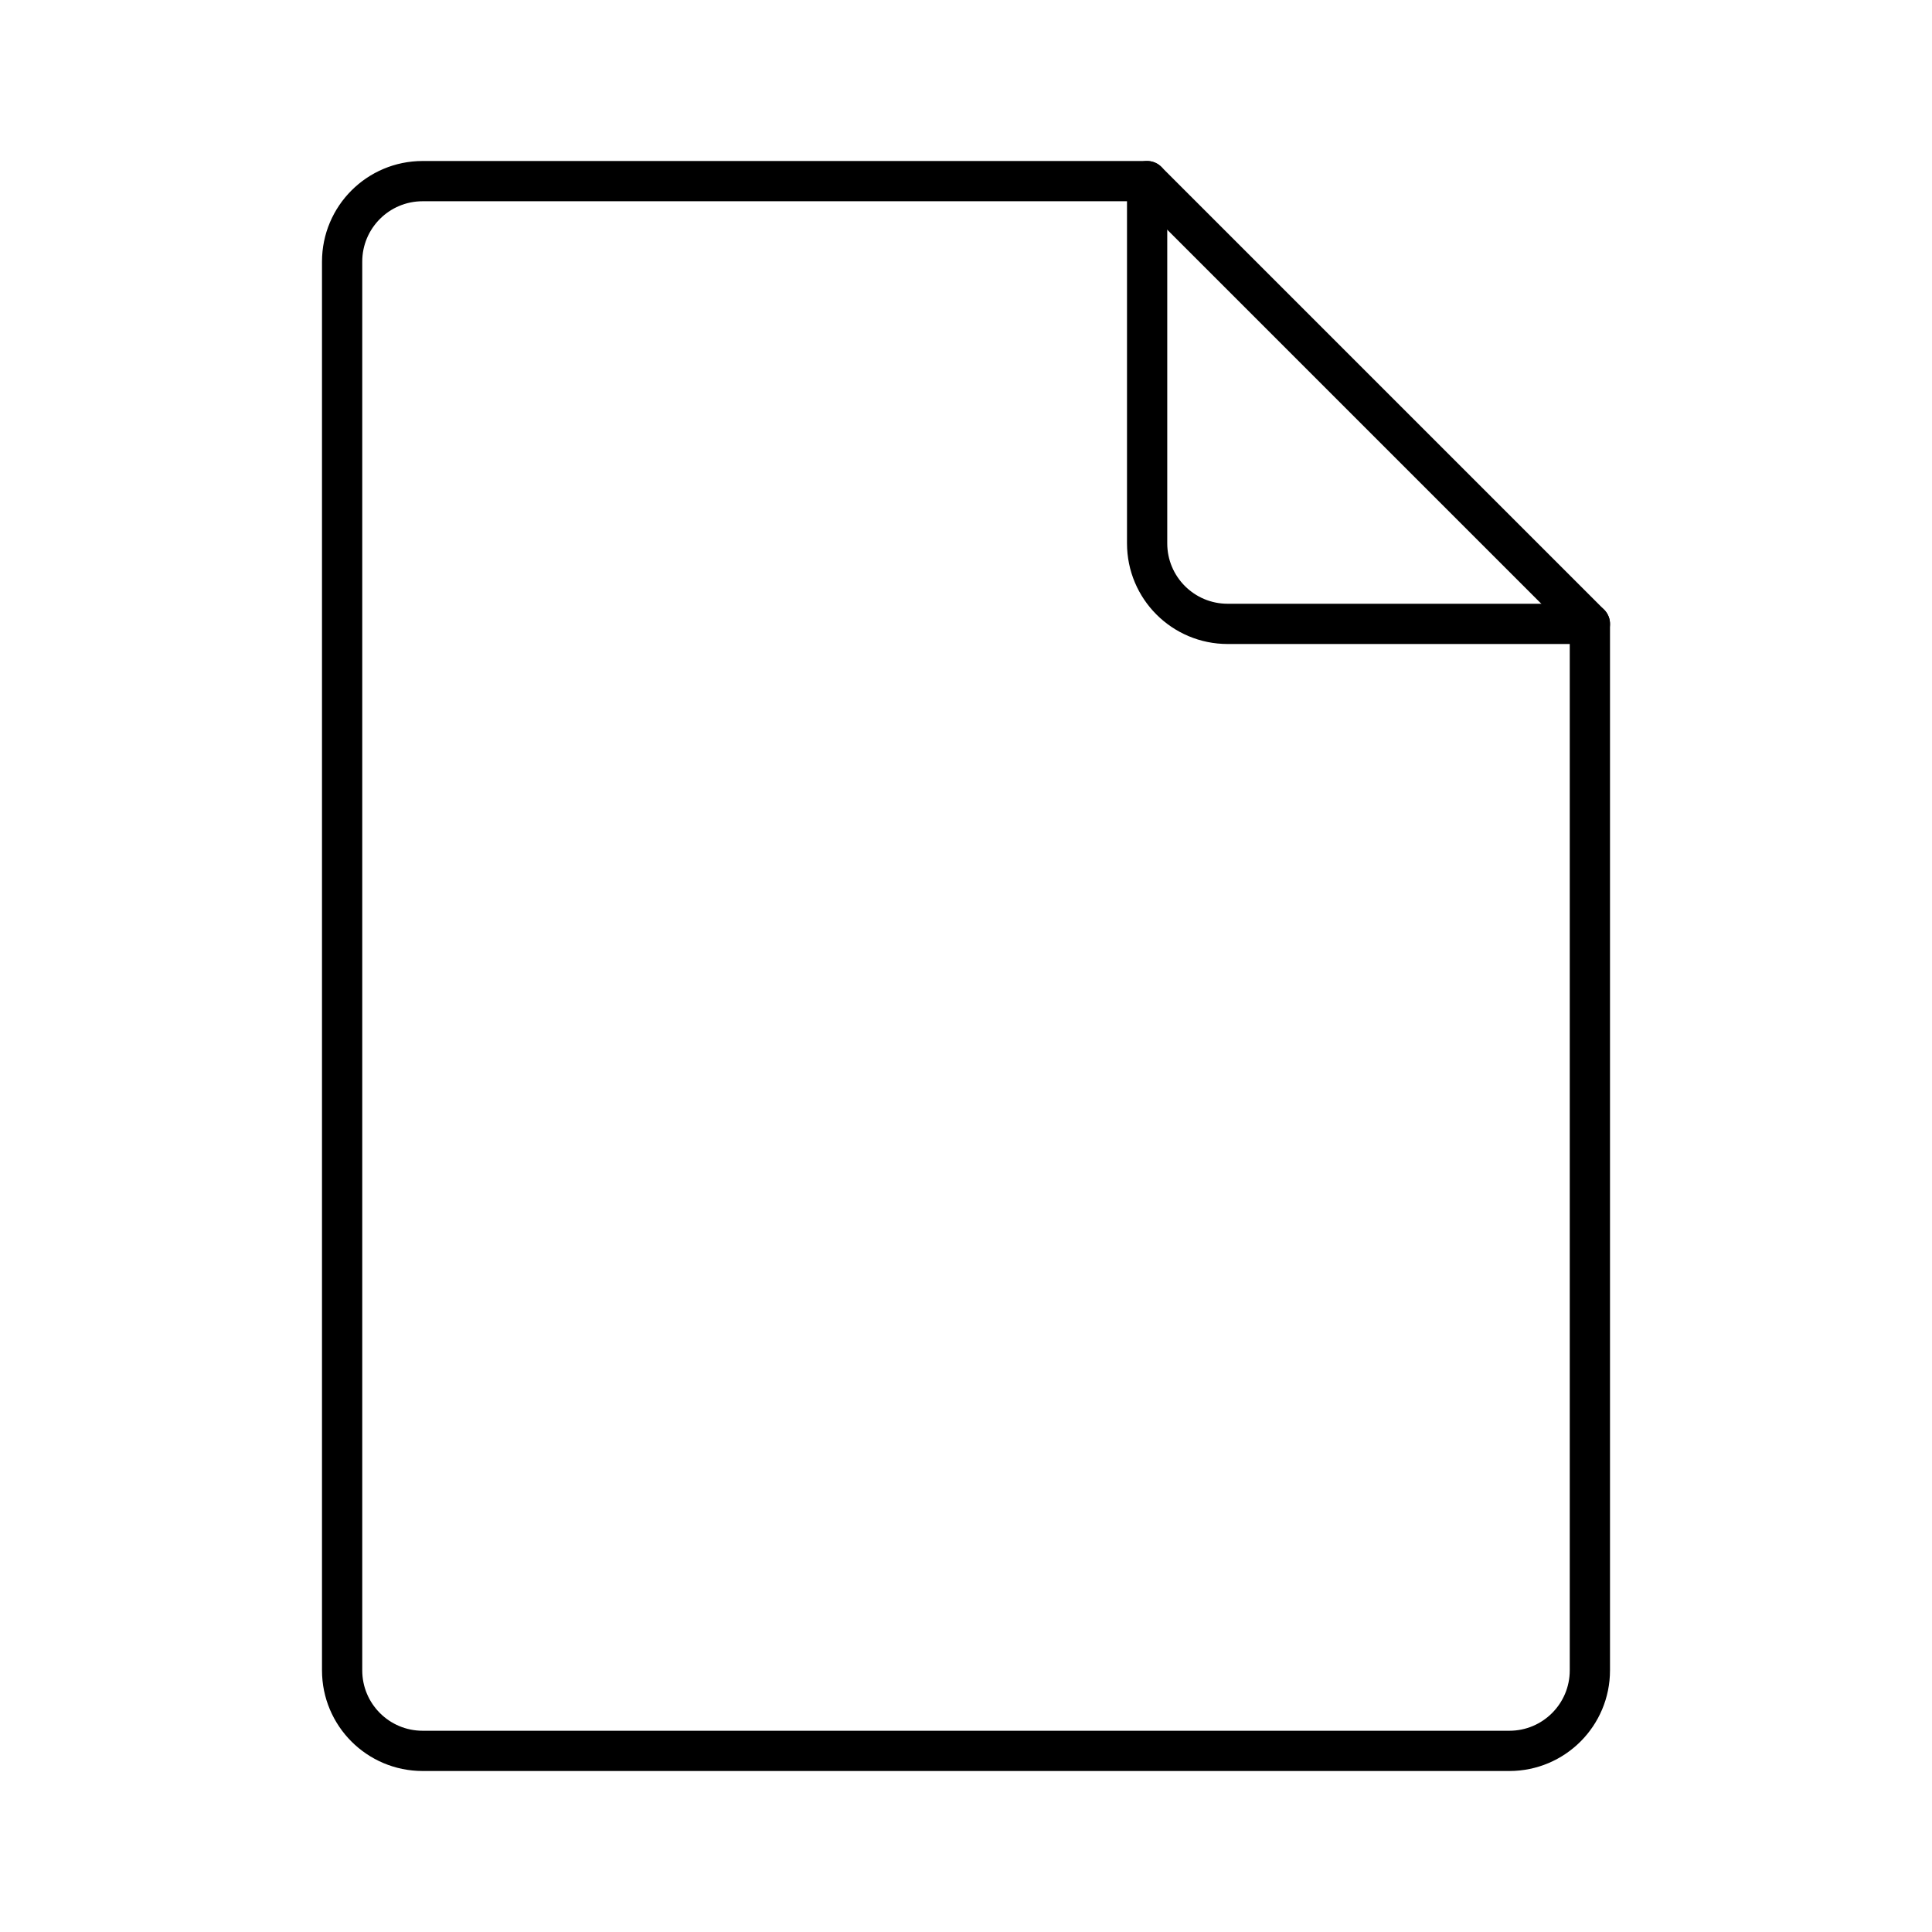
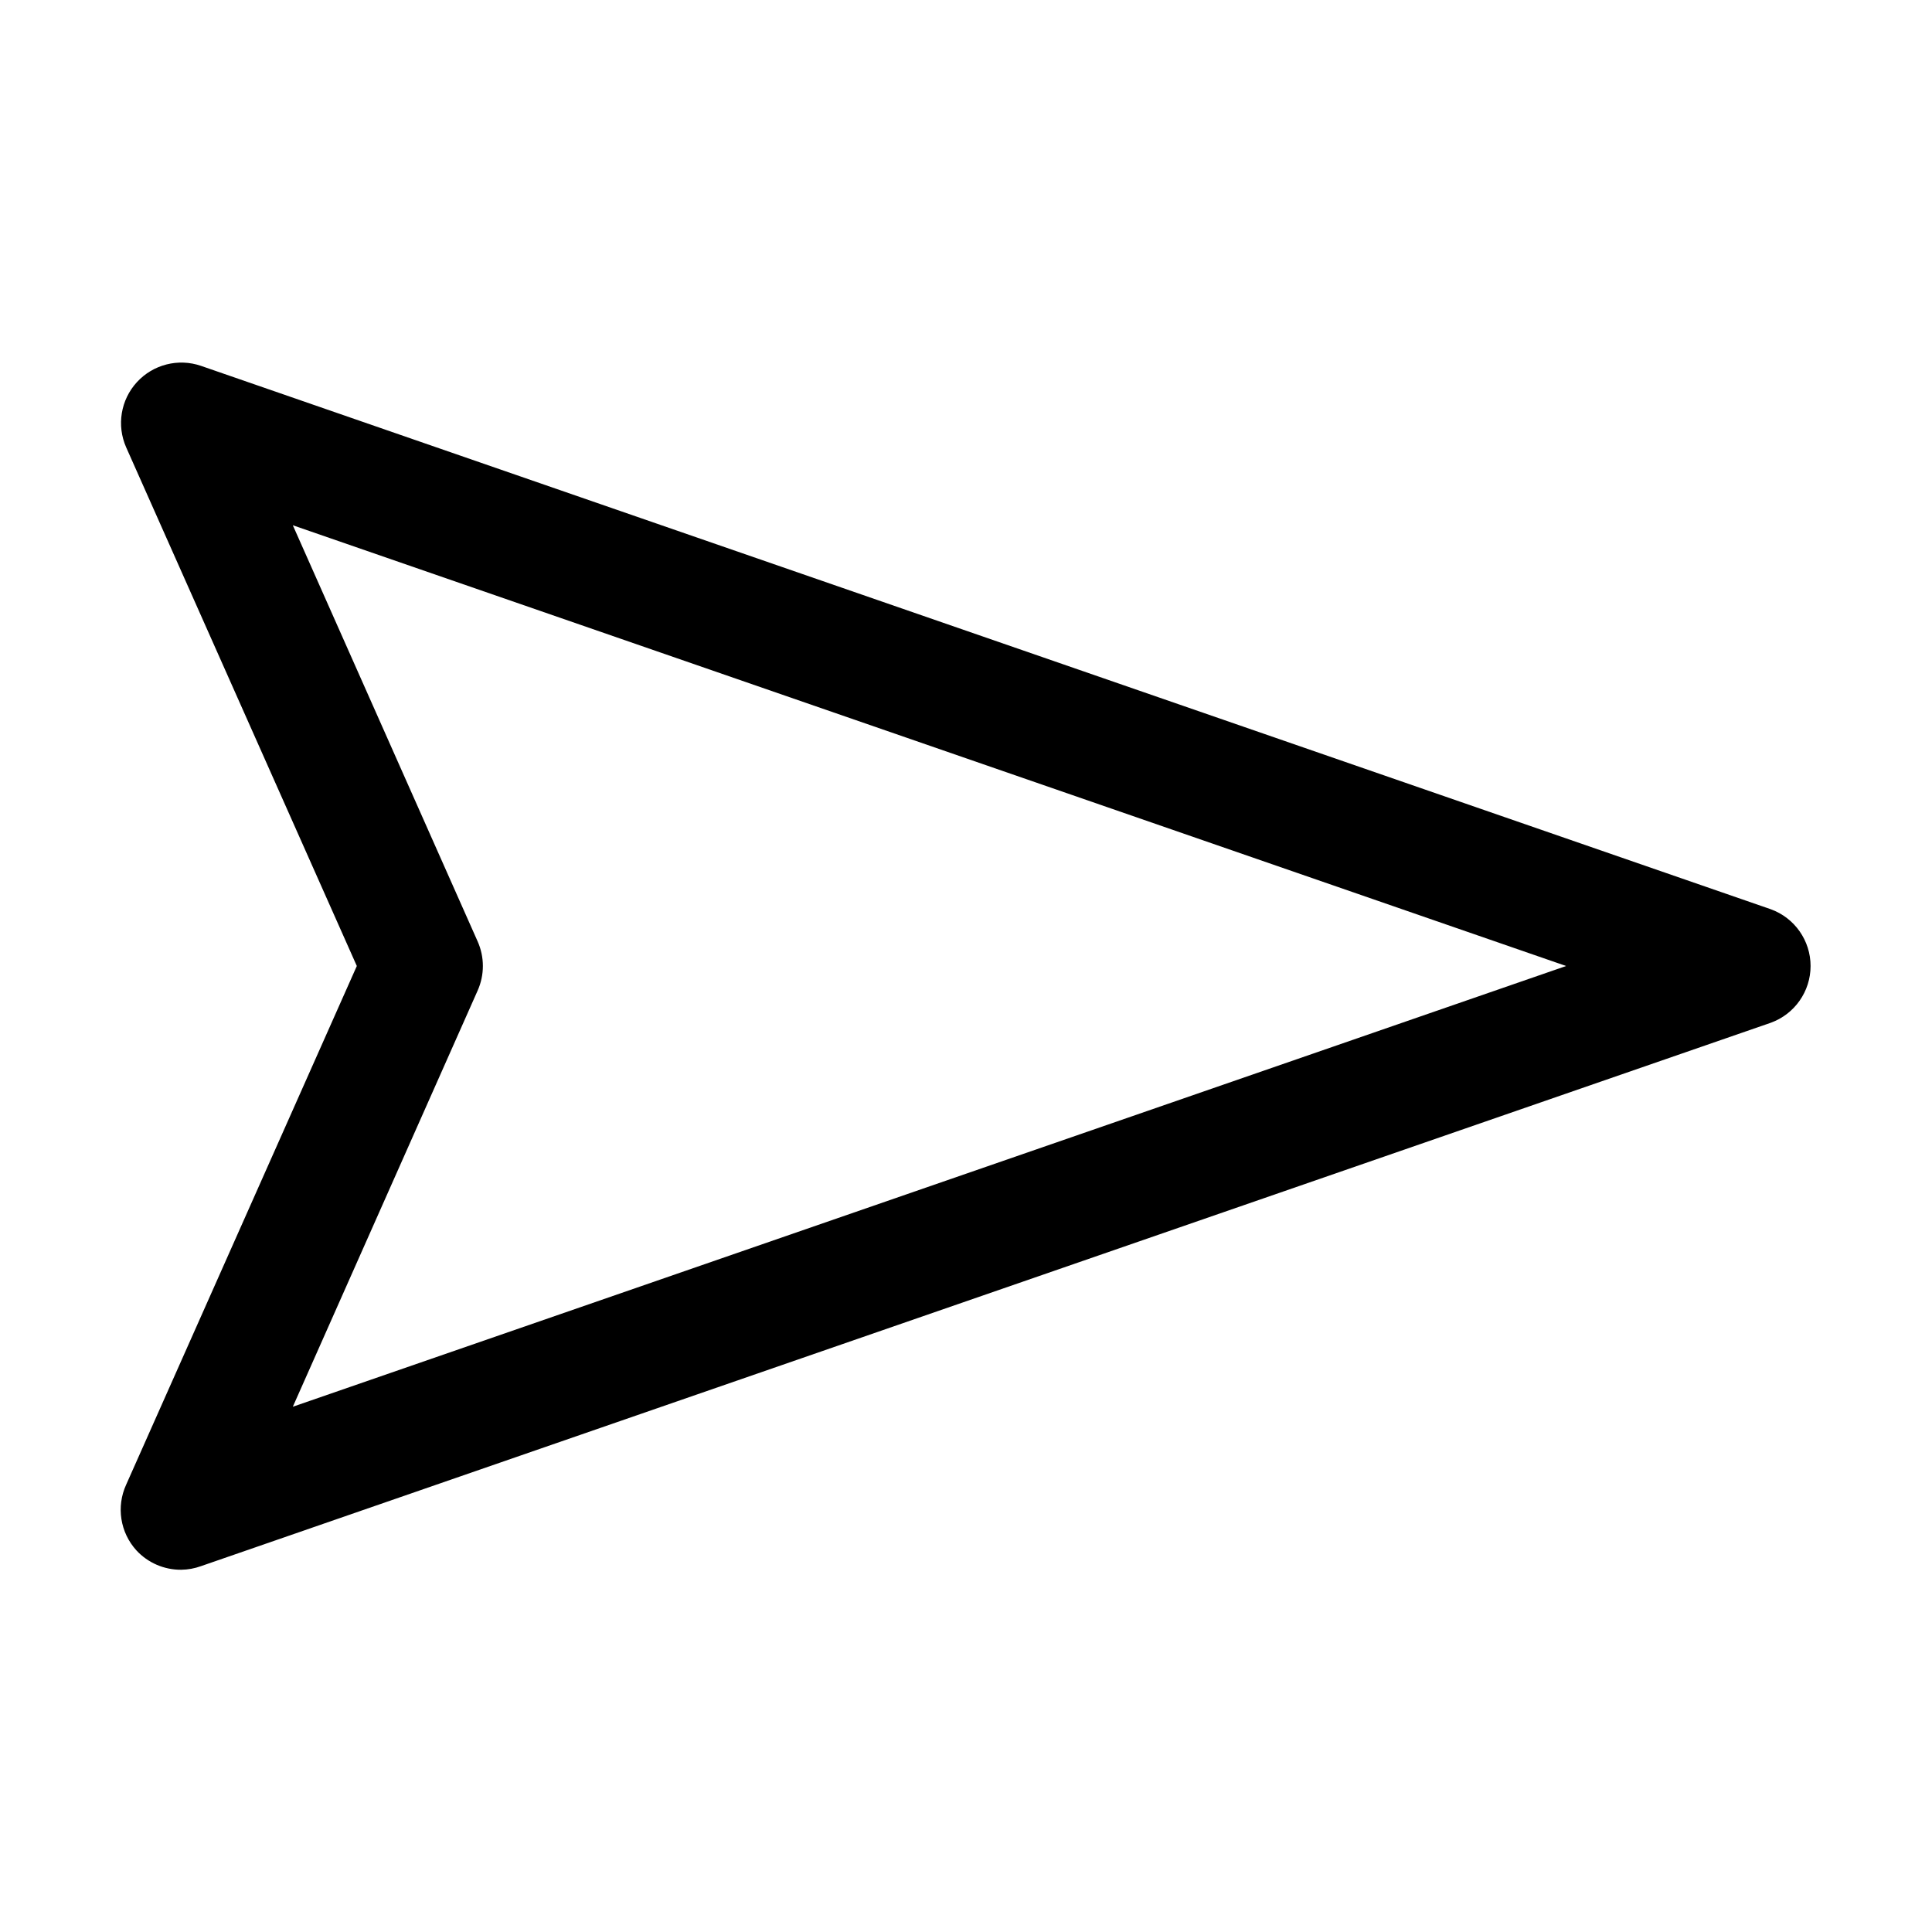
- <svg xmlns="http://www.w3.org/2000/svg" width="800px" height="800px" viewBox="0 0 48 48">
-   <defs>
-     <style>.a{fill:none;stroke:#000000;stroke-linecap:round;stroke-linejoin:round;}</style>
-   </defs>
-   <path class="a" d="M39.5,15.5h-9a2,2,0,0,1-2-2v-9h-18a2,2,0,0,0-2,2v35a2,2,0,0,0,2,2h27a2,2,0,0,0,2-2Z" />
-   <line class="a" x1="28.5" y1="4.5" x2="39.5" y2="15.5" />
+ <svg xmlns="http://www.w3.org/2000/svg" fill="#000000" width="800px" height="800px" viewBox="0 0 32 32">
+   <g data-name="Layer 45" id="Layer_45">
+     <path d="M29.33,15.06l-26-9A1,1,0,0,0,2.09,7.41L5.91,16,2.09,24.59a1,1,0,0,0,.17,1.09A1,1,0,0,0,3,26a1,1,0,0,0,.33-.06l26-9a1,1,0,0,0,0-1.88ZM4.85,23.3l3.06-6.89a1,1,0,0,0,0-.82L4.85,8.7,25.94,16Z" />
+   </g>
</svg>
